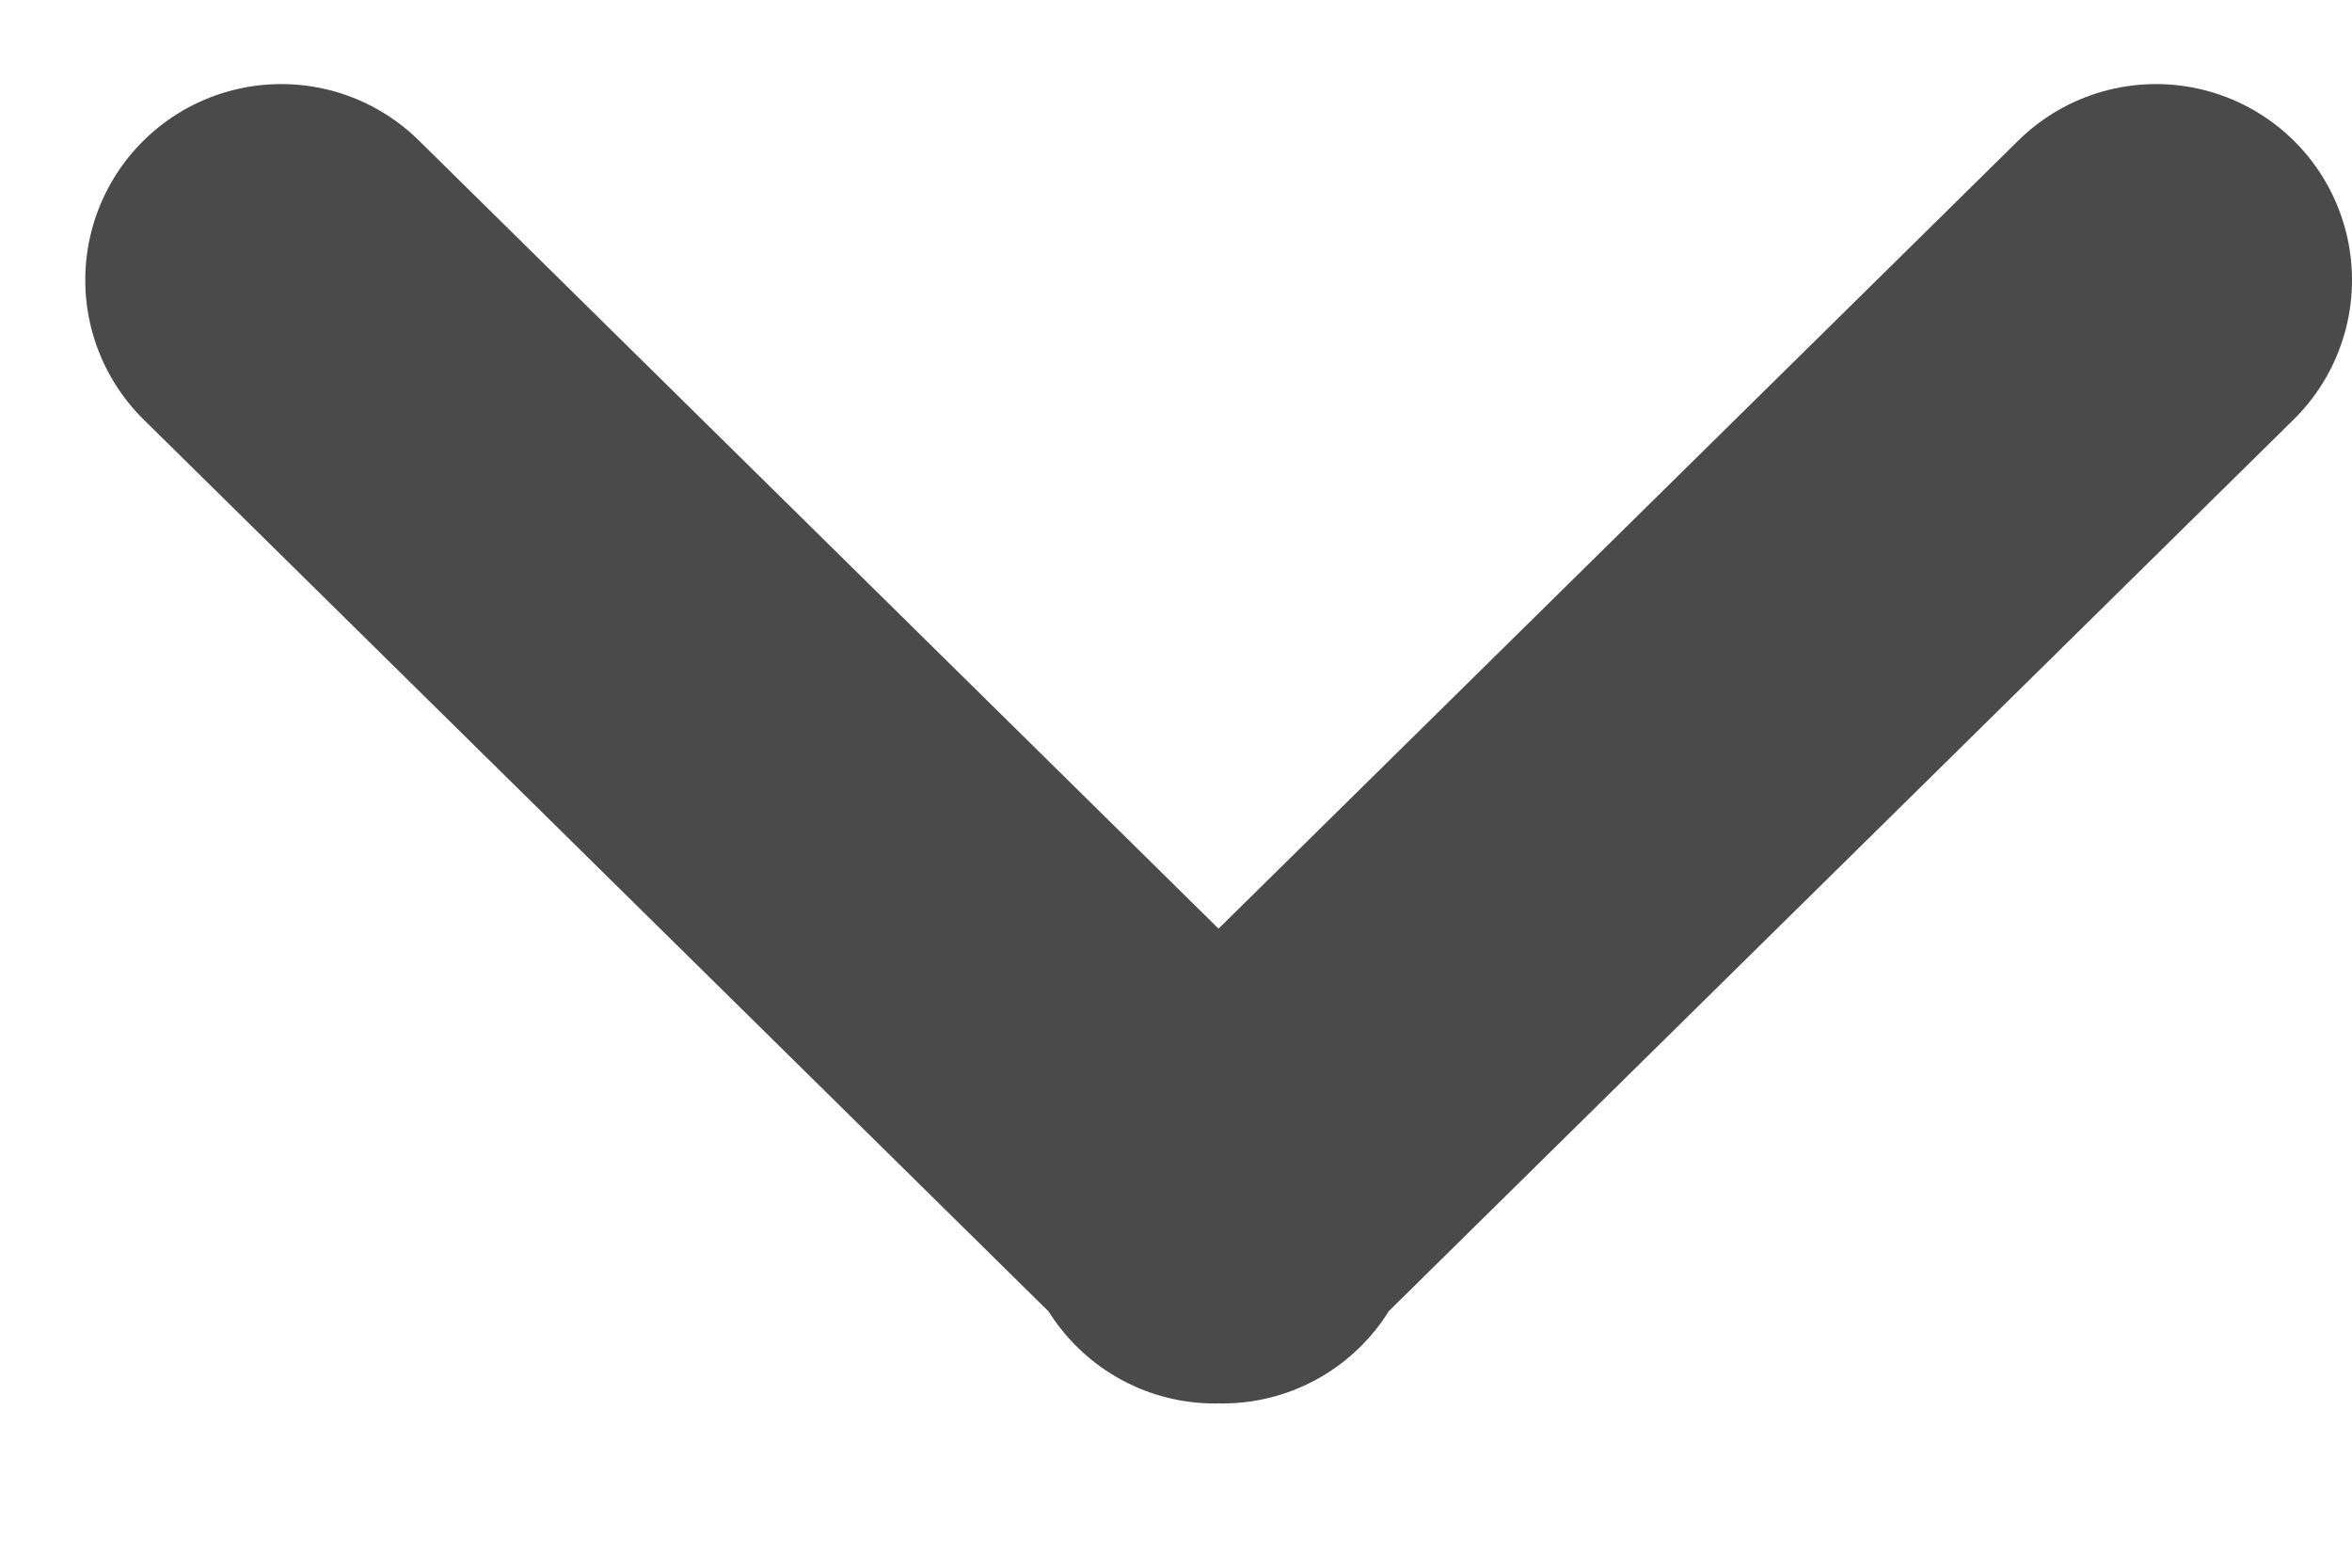
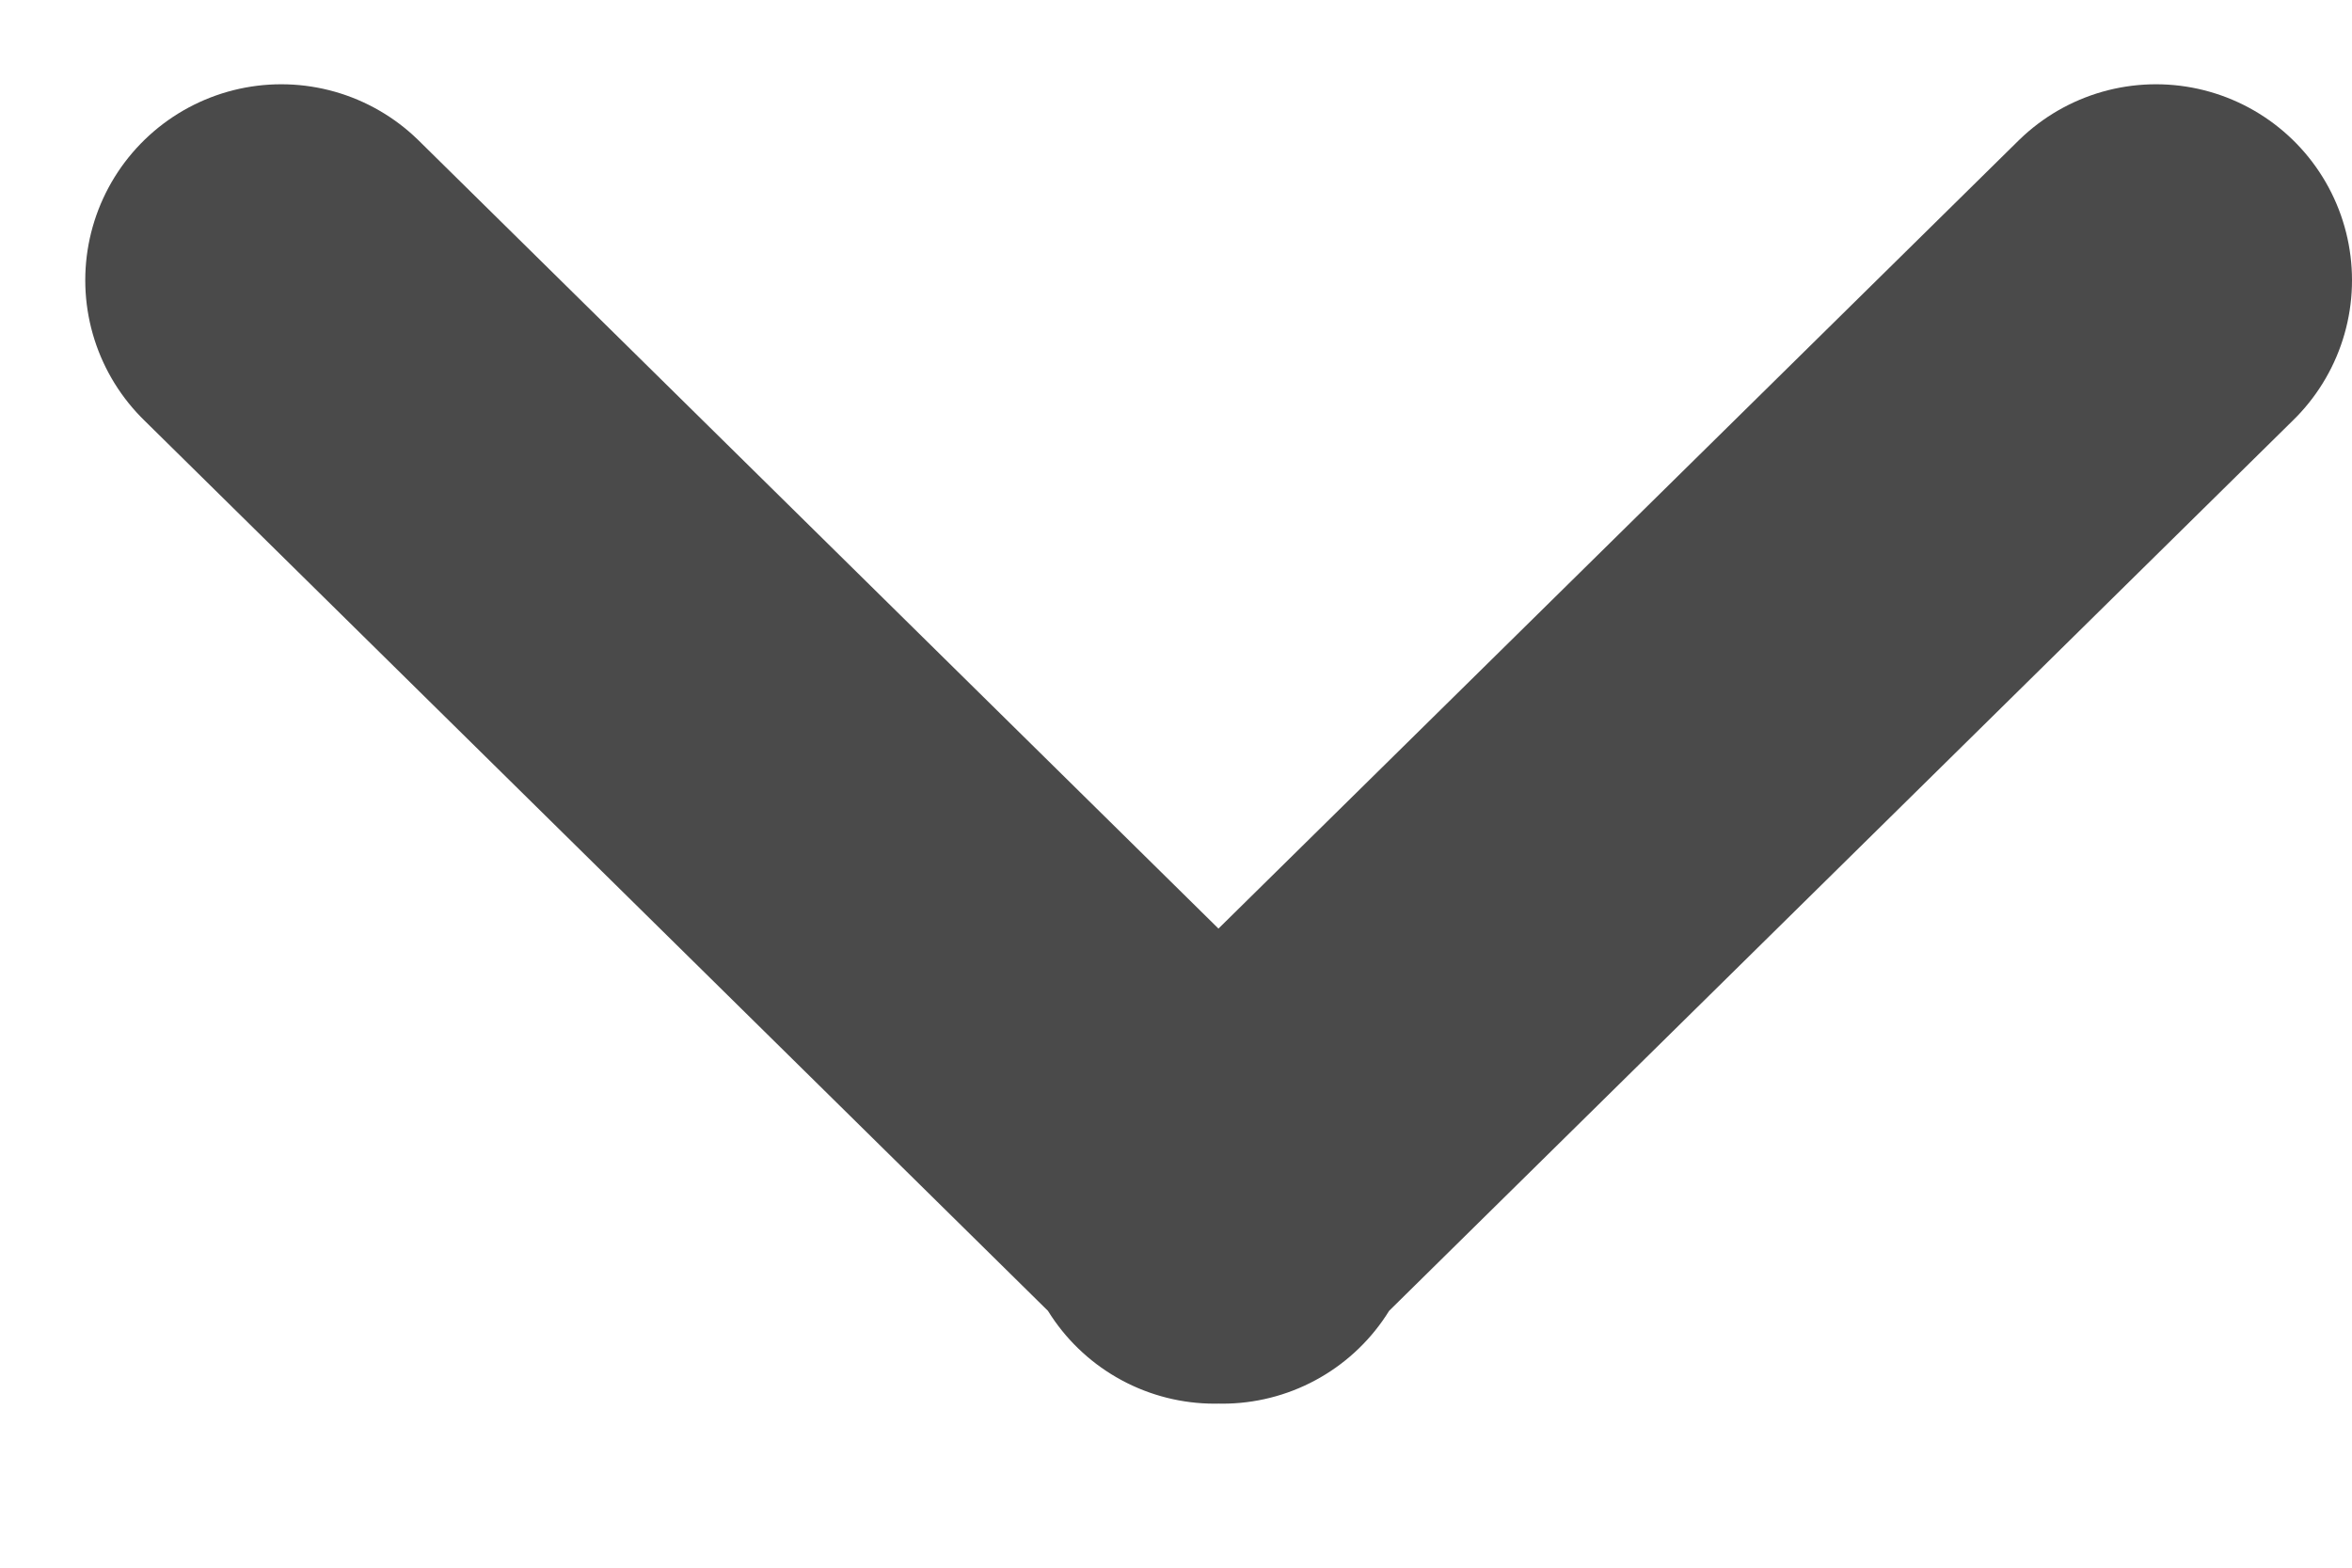
- <svg xmlns="http://www.w3.org/2000/svg" width="12px" height="8px" viewBox="0 0 12 8" version="1.1">
-   <defs />
-   <g id="Page-1" stroke="none" stroke-width="1" fill="none" fill-rule="evenodd">
-     <path d="M6.217,6.143 L1.435,1.429 L6.217,6.143 L11,1.429 L6.217,6.143 Z M6.217,6.143 L6.237,6.162 L6.217,6.143 L6.198,6.162 L6.217,6.143 Z" id="dropdown-icon" stroke="#4A4A4A" stroke-width="2" stroke-linecap="round" stroke-linejoin="round" />
-   </g>
+ <svg xmlns="http://www.w3.org/2000/svg" width="12" height="8" viewBox="0 0 12 8">
+   <path d="M6.217 6.143L1.435 1.43l4.782 4.713L11 1.43 6.217 6.142zm0 0l.02.02-.02-.02-.02.02.02-.02z" stroke="#4A4A4A" stroke-width="2" stroke-linecap="round" stroke-linejoin="round" fill="none" fill-rule="evenodd" />
</svg>
